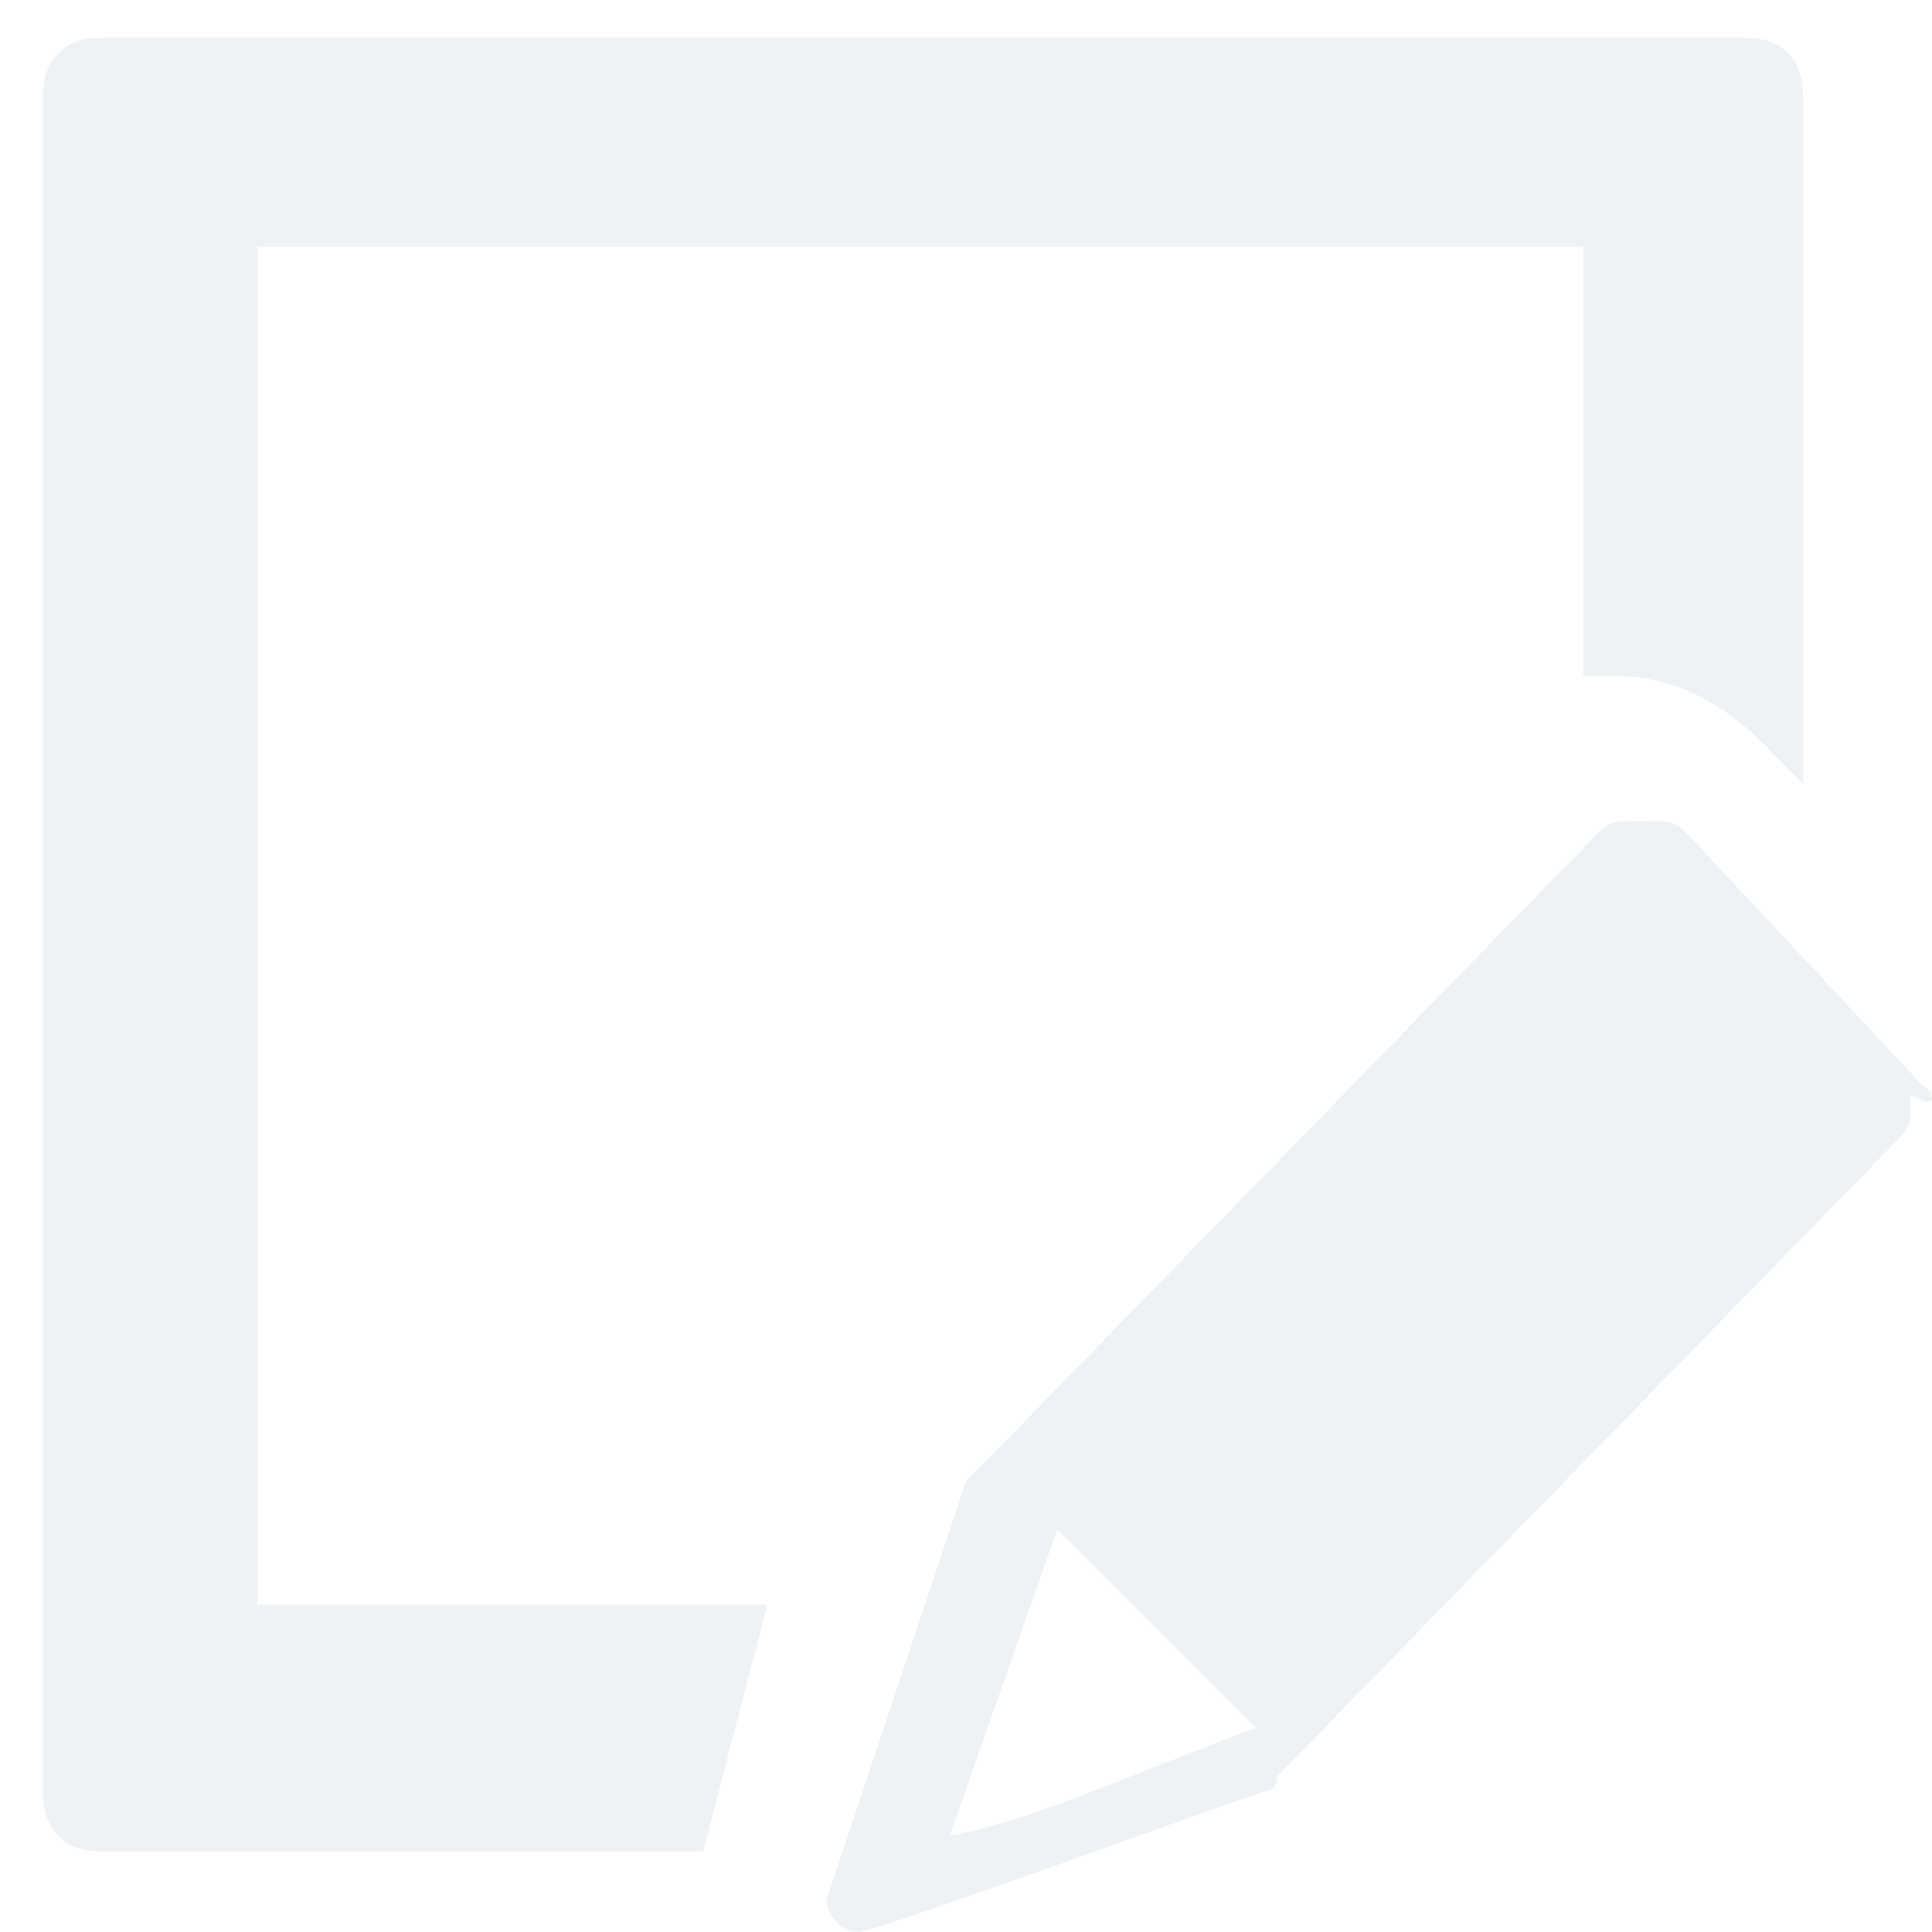
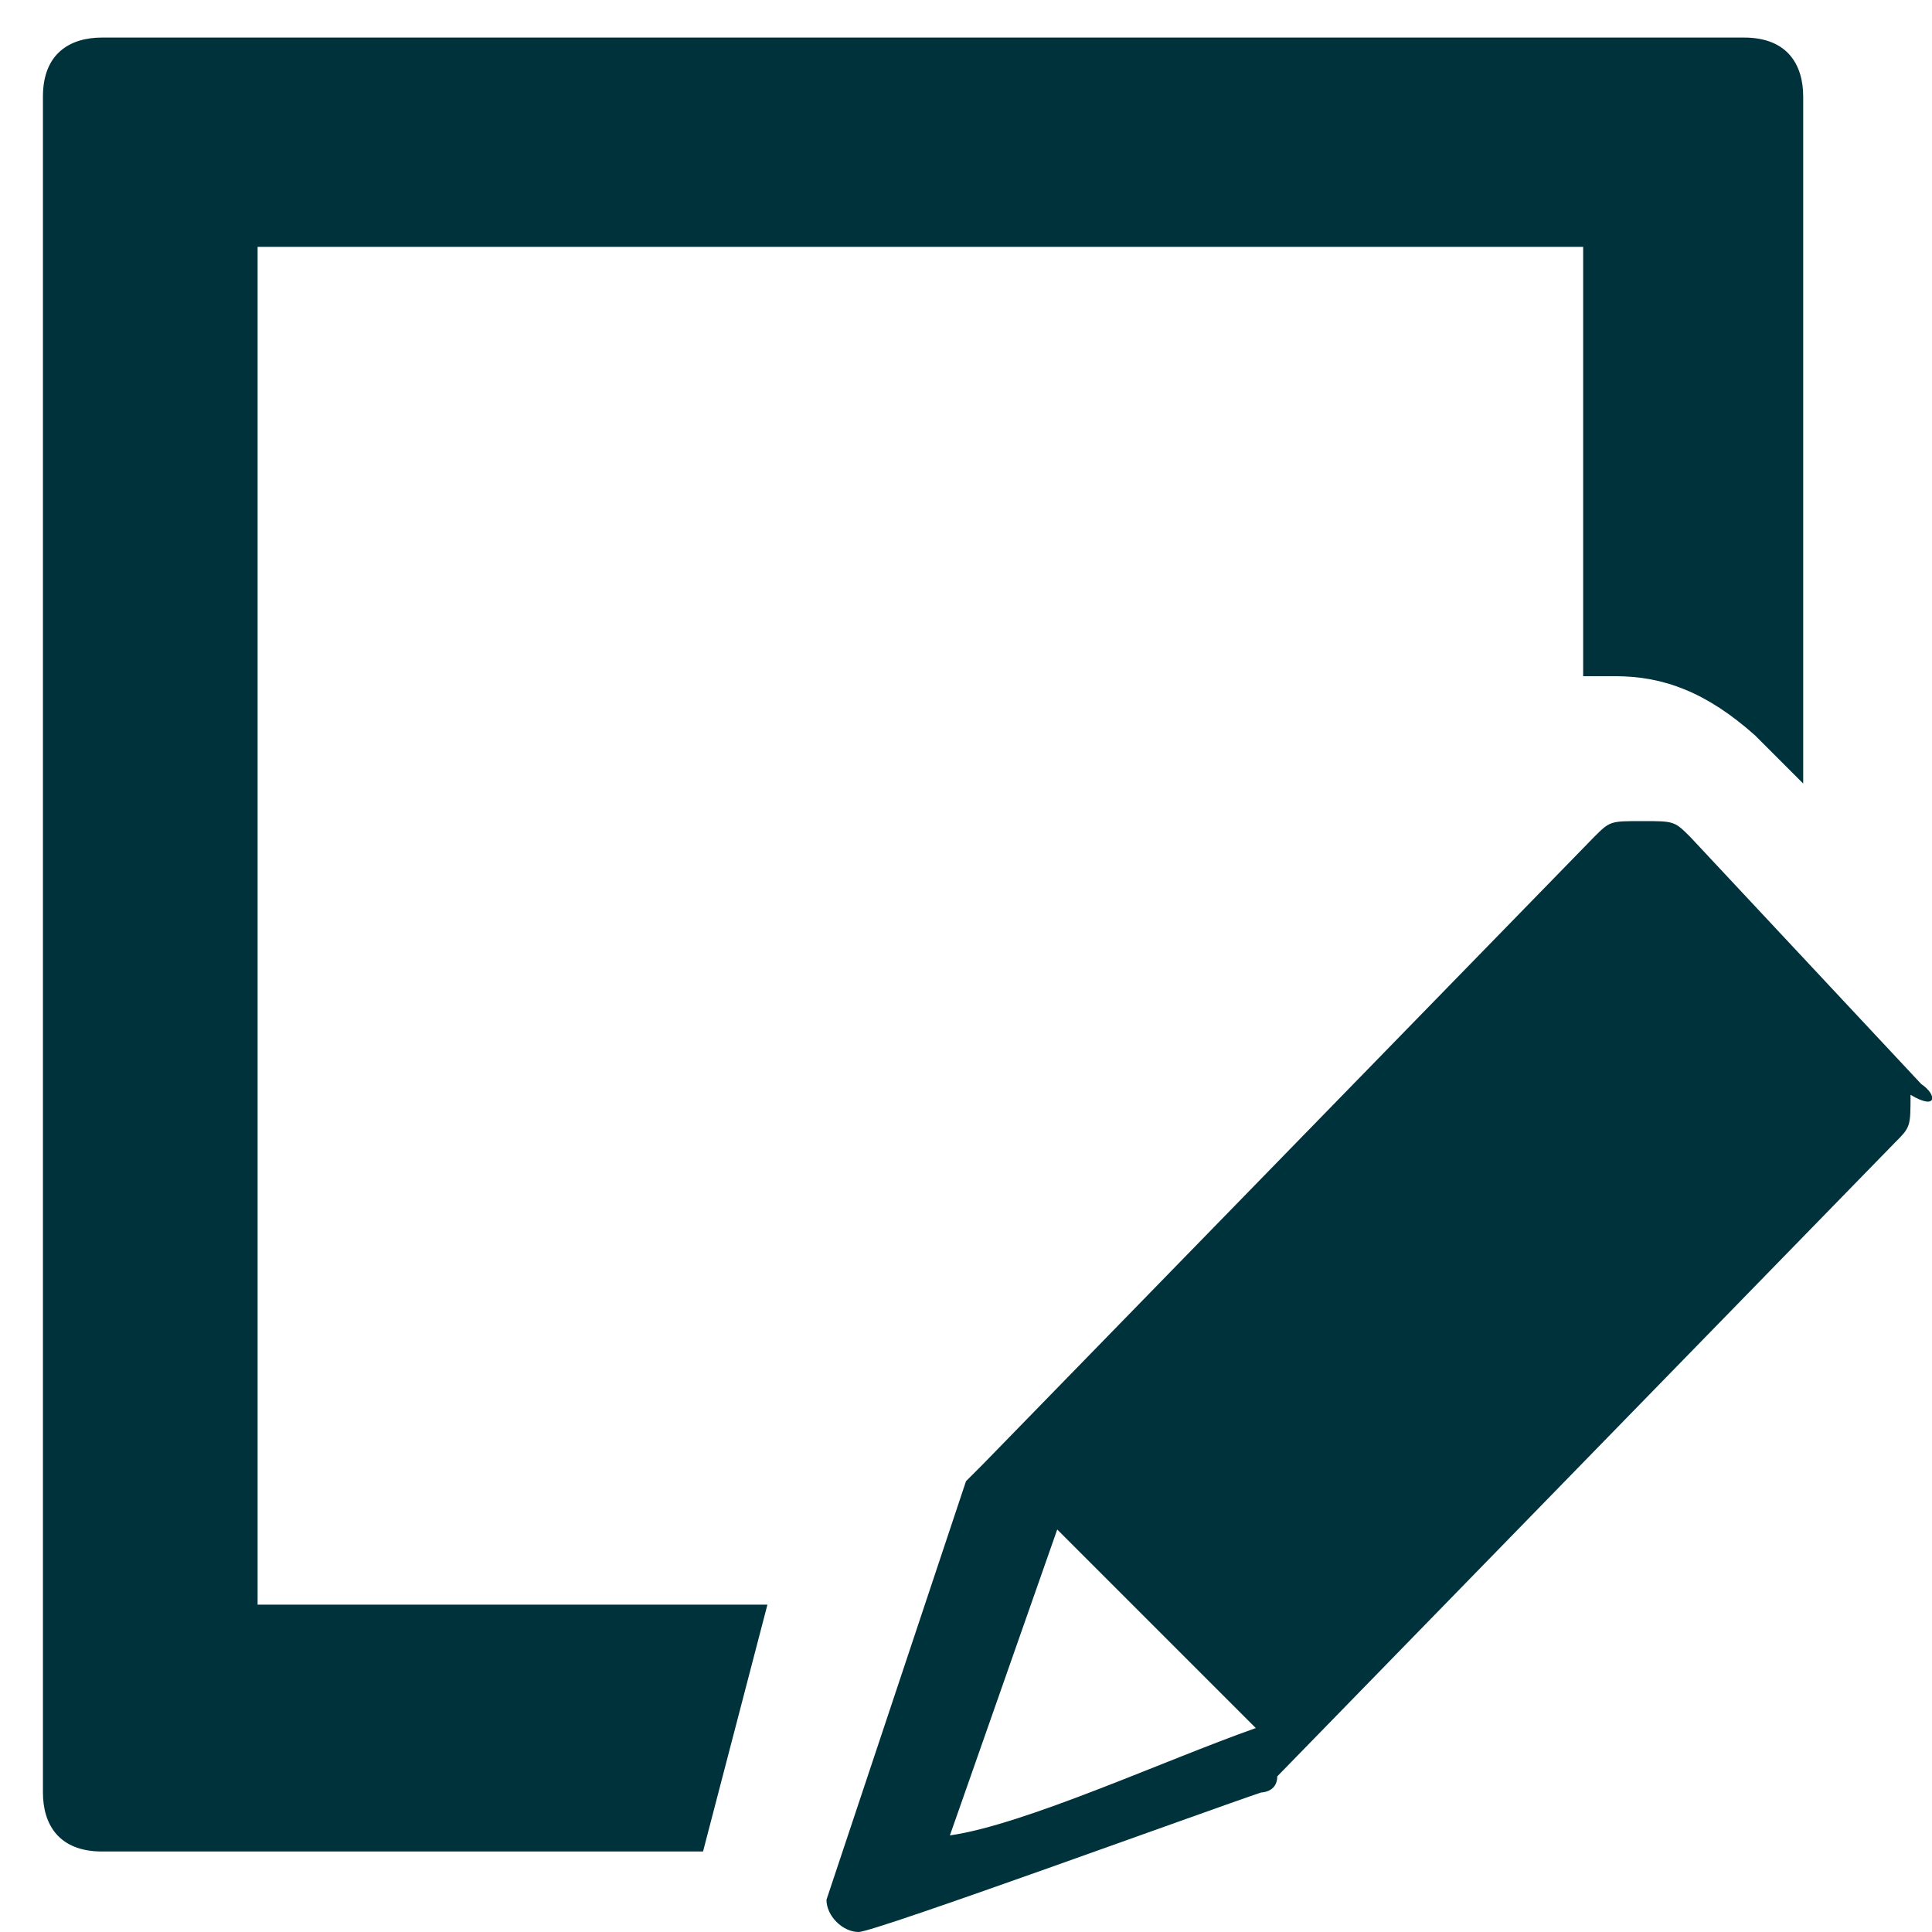
<svg xmlns="http://www.w3.org/2000/svg" xml:space="preserve" style="enable-background:new 0 0 36 36;" viewBox="0 0 36 36" y="0px" x="0px" id="S_EditIn_18_N_2x" version="1.1">
  <style type="text/css">
- 	.st0{fill:#EFF2F4;}
+ 	.st0{fill:#00323C;}
</style>
-   <path data-cppathid="10000" d="M14.3,29.9H4.8V4.6h24.7v8c0.3,0,0.3,0,0.6,0c0.9,0,1.7,0.3,2.6,1.1l0.9,0.9V1.8c0-0.6-0.3-1.1-1.1-1.1H1.9  c-0.6,0-1.1,0.3-1.1,1.1v31.6c0,0.6,0.3,1.1,1.1,1.1h11.2L14.3,29.9z" class="st0" />
+   <path data-cppathid="10000" d="M14.3,29.9H4.8V4.6h24.7v8c0.3,0,0.3,0,0.6,0c0.9,0,1.7,0.3,2.6,1.1l0.9,0.9V1.8c0-0.6-0.3-1.1-1.1-1.1H1.9  C1.3,0.7,0.8,1,0.8,1.8v31.6c0,0.6,0.3,1.1,1.1,1.1h11.2L14.3,29.9z" class="st0" />
  <path data-cppathid="10001" d="M35.8,20.2l-4.3-4.6c-0.3-0.3-0.3-0.3-0.9-0.3s-0.6,0-0.9,0.3L18.3,27.3L18,27.6l-2.6,7.8  c0,0.3,0.3,0.6,0.6,0.6l0,0c0.3,0,6.6-2.3,7.5-2.6c0,0,0.3,0,0.3-0.3l11.5-11.8c0.3-0.3,0.3-0.3,0.3-0.9  C36.1,20.7,36.1,20.4,35.8,20.2z M17.7,34.2l2-5.7l3.7,3.7C21.7,32.8,19.1,34,17.7,34.2z" class="st0" />
</svg>
